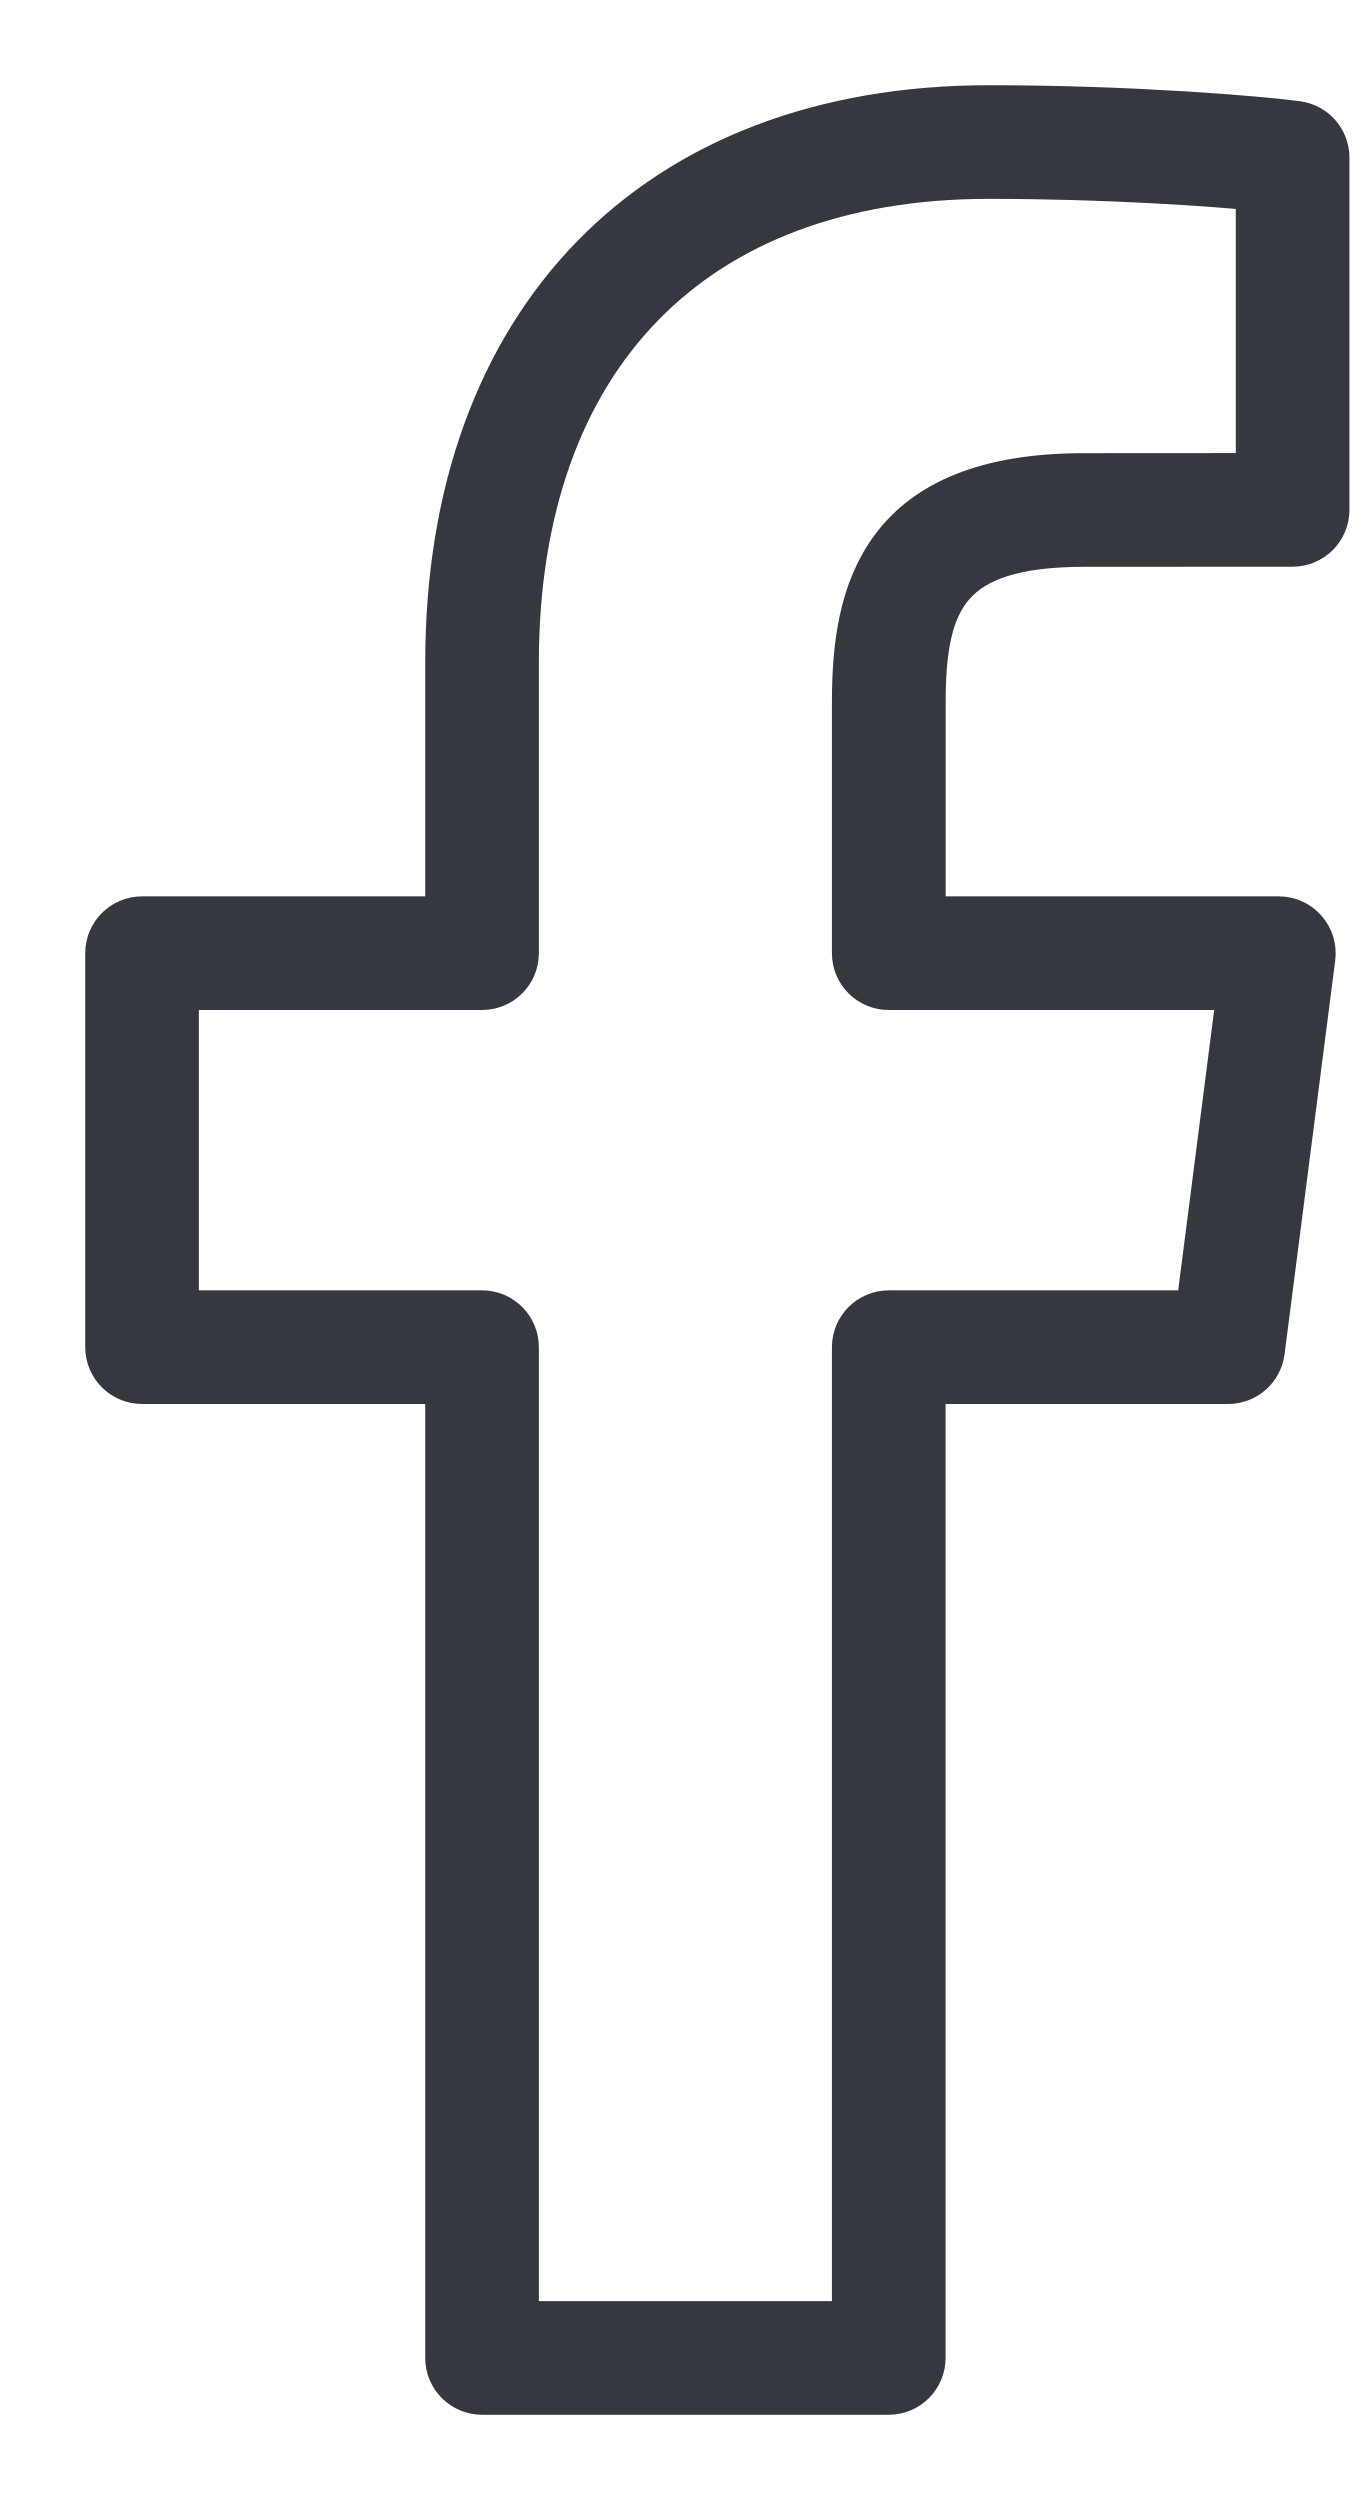
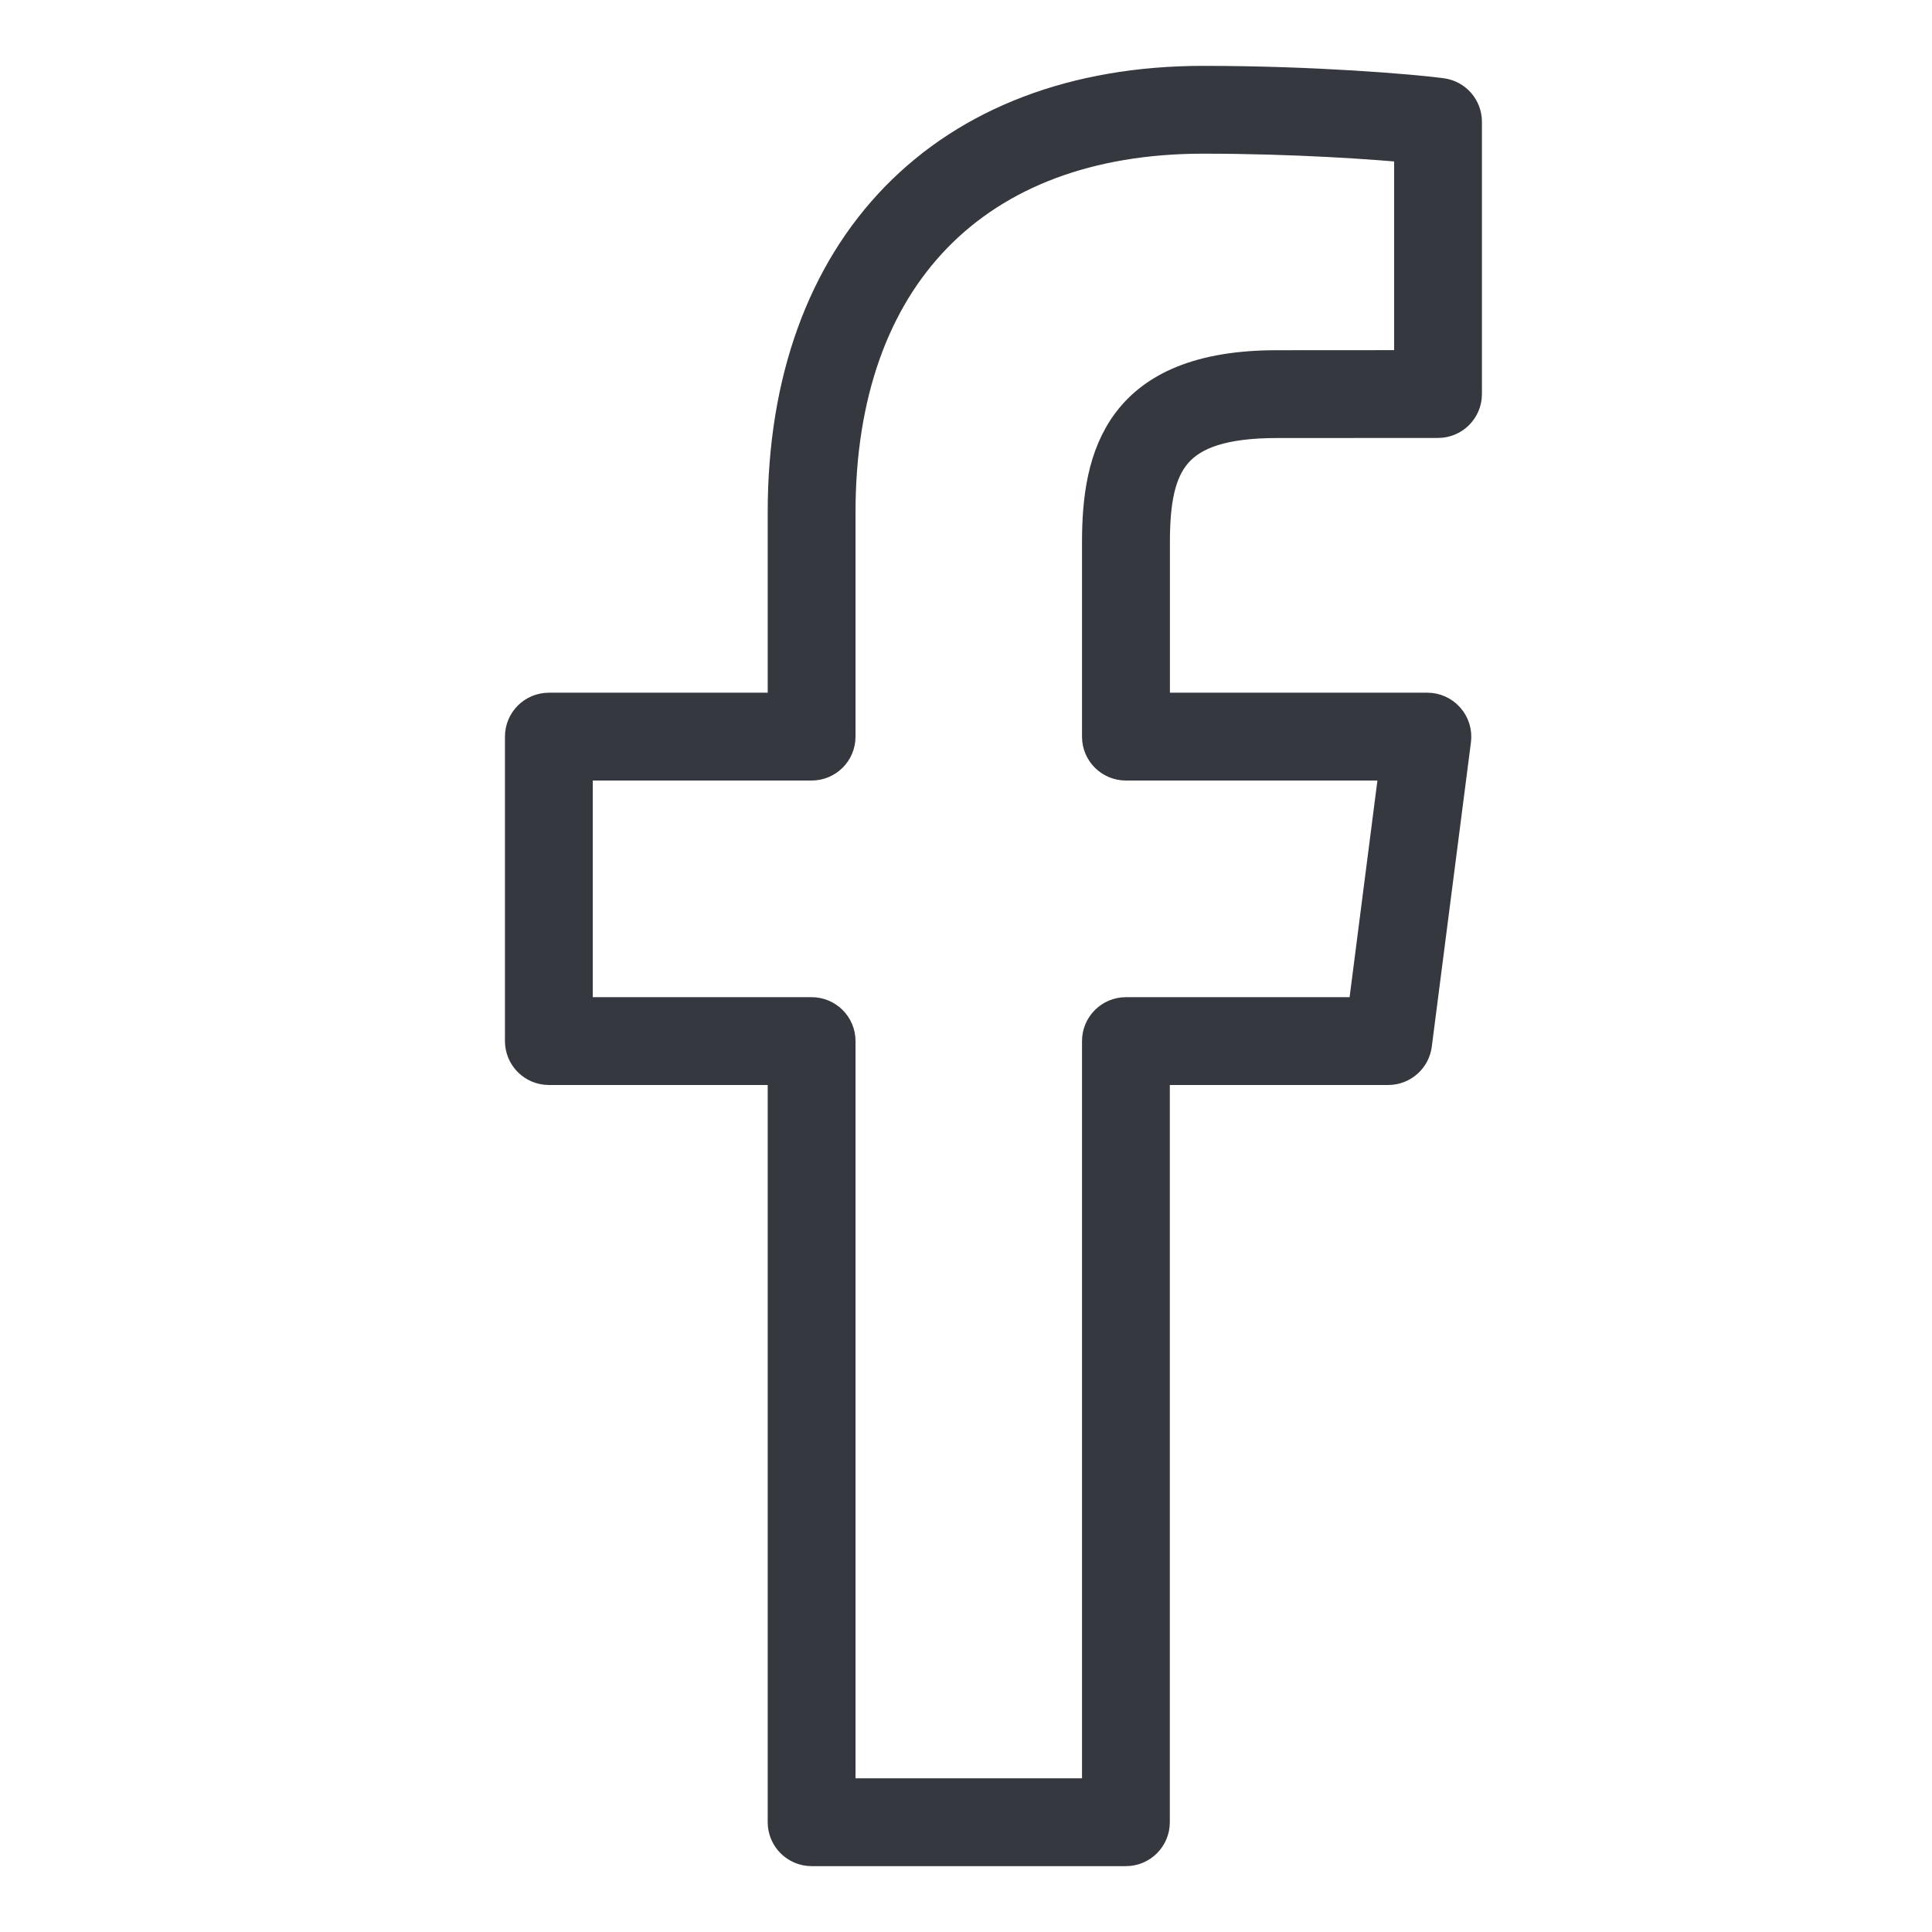
- <svg xmlns="http://www.w3.org/2000/svg" width="12" height="22" viewBox="0 0 12 22" fill="none">
+ <svg xmlns="http://www.w3.org/2000/svg" width="22" height="22" viewBox="0 0 12 22" fill="none">
  <path d="M11.409 1.139C11.07 1.094 9.963 1 8.702 1C5.797 1 3.992 2.851 3.992 5.831V8.138H1.25C1.112 8.138 1 8.25 1 8.388V11.855C1 11.993 1.112 12.105 1.25 12.105H3.992V20.75C3.992 20.888 4.104 21 4.242 21H7.821C7.959 21 8.071 20.888 8.071 20.75V12.105H10.808C10.934 12.105 11.04 12.011 11.056 11.887L11.502 8.42C11.511 8.349 11.489 8.277 11.441 8.223C11.394 8.169 11.326 8.138 11.254 8.138H8.072V6.175C8.072 5.243 8.306 4.738 9.541 4.738L11.375 4.737C11.513 4.737 11.625 4.625 11.625 4.487V1.387C11.625 1.262 11.533 1.156 11.409 1.139ZM11.125 4.237L9.54 4.238C7.805 4.238 7.571 5.217 7.571 6.175V8.389C7.571 8.527 7.683 8.638 7.821 8.638H10.969L10.588 11.605H7.821C7.683 11.605 7.571 11.717 7.571 11.855V20.5H4.492V11.855C4.492 11.717 4.38 11.605 4.242 11.605H1.5V8.638H4.242C4.38 8.638 4.492 8.527 4.492 8.388V5.832C4.492 3.119 6.066 1.5 8.701 1.5C9.737 1.5 10.66 1.564 11.125 1.61V4.237H11.125Z" fill="#35383F" stroke="#35383F" stroke-width="0.5" />
</svg>
